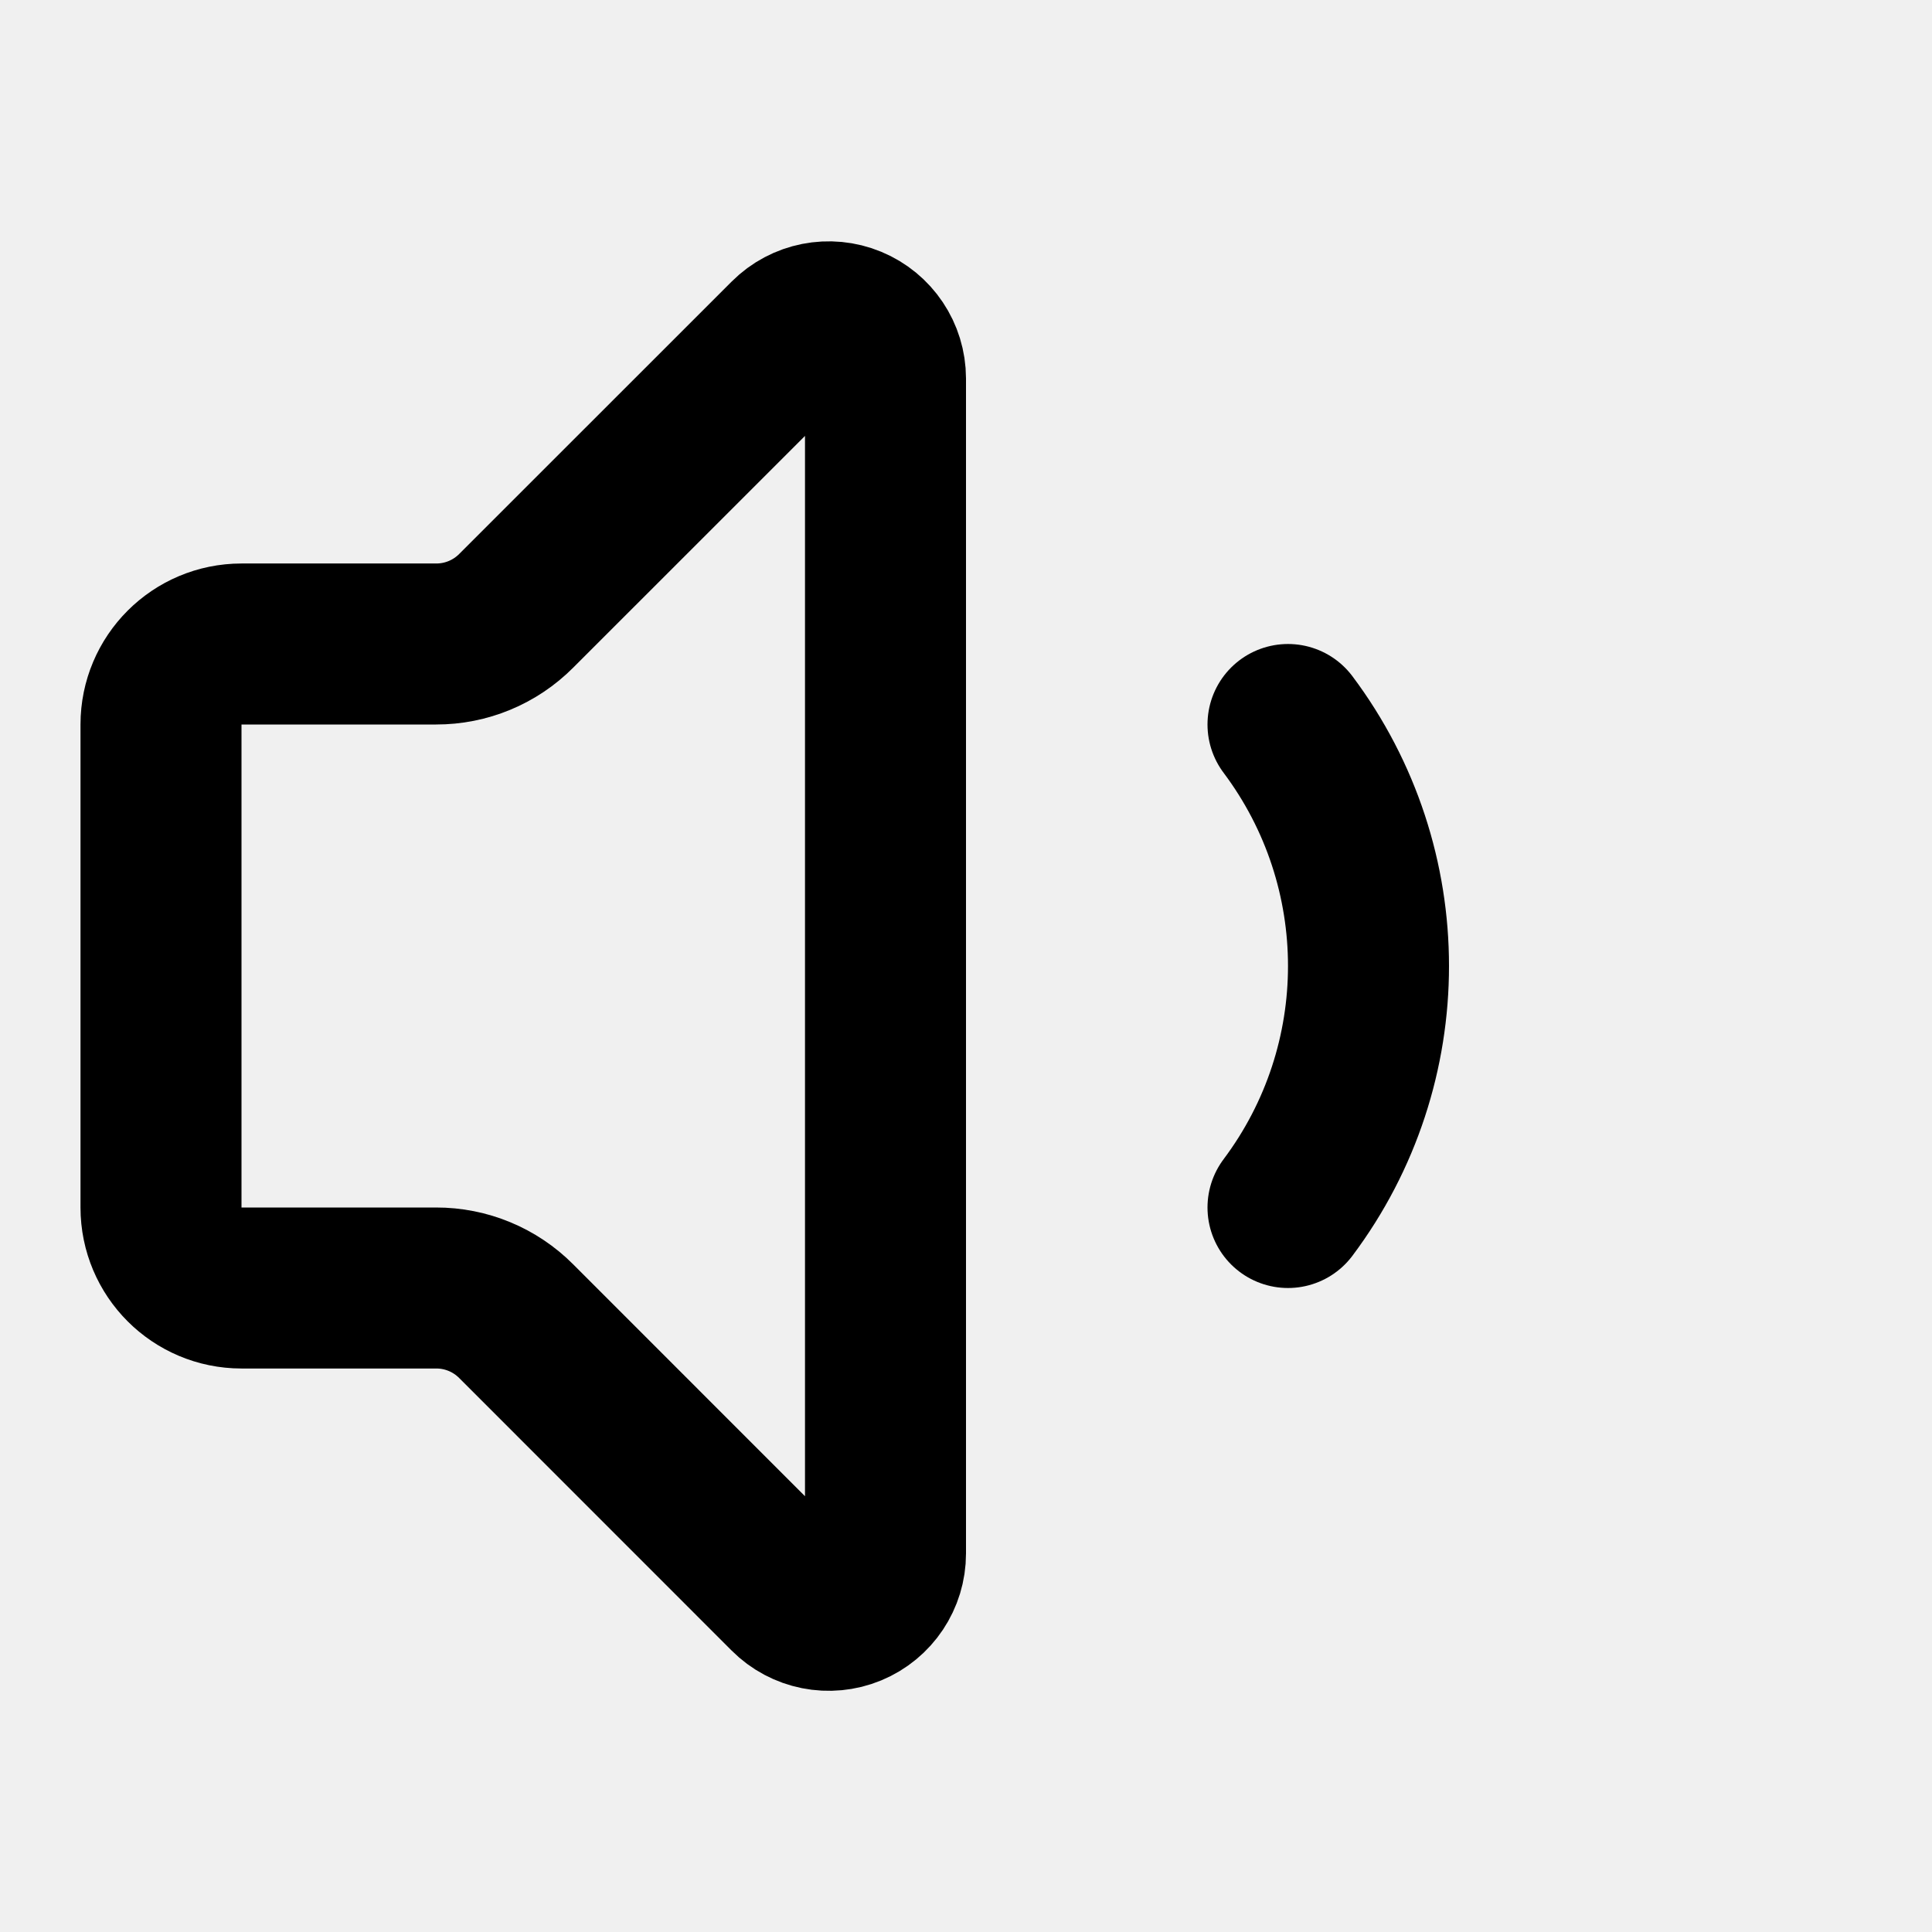
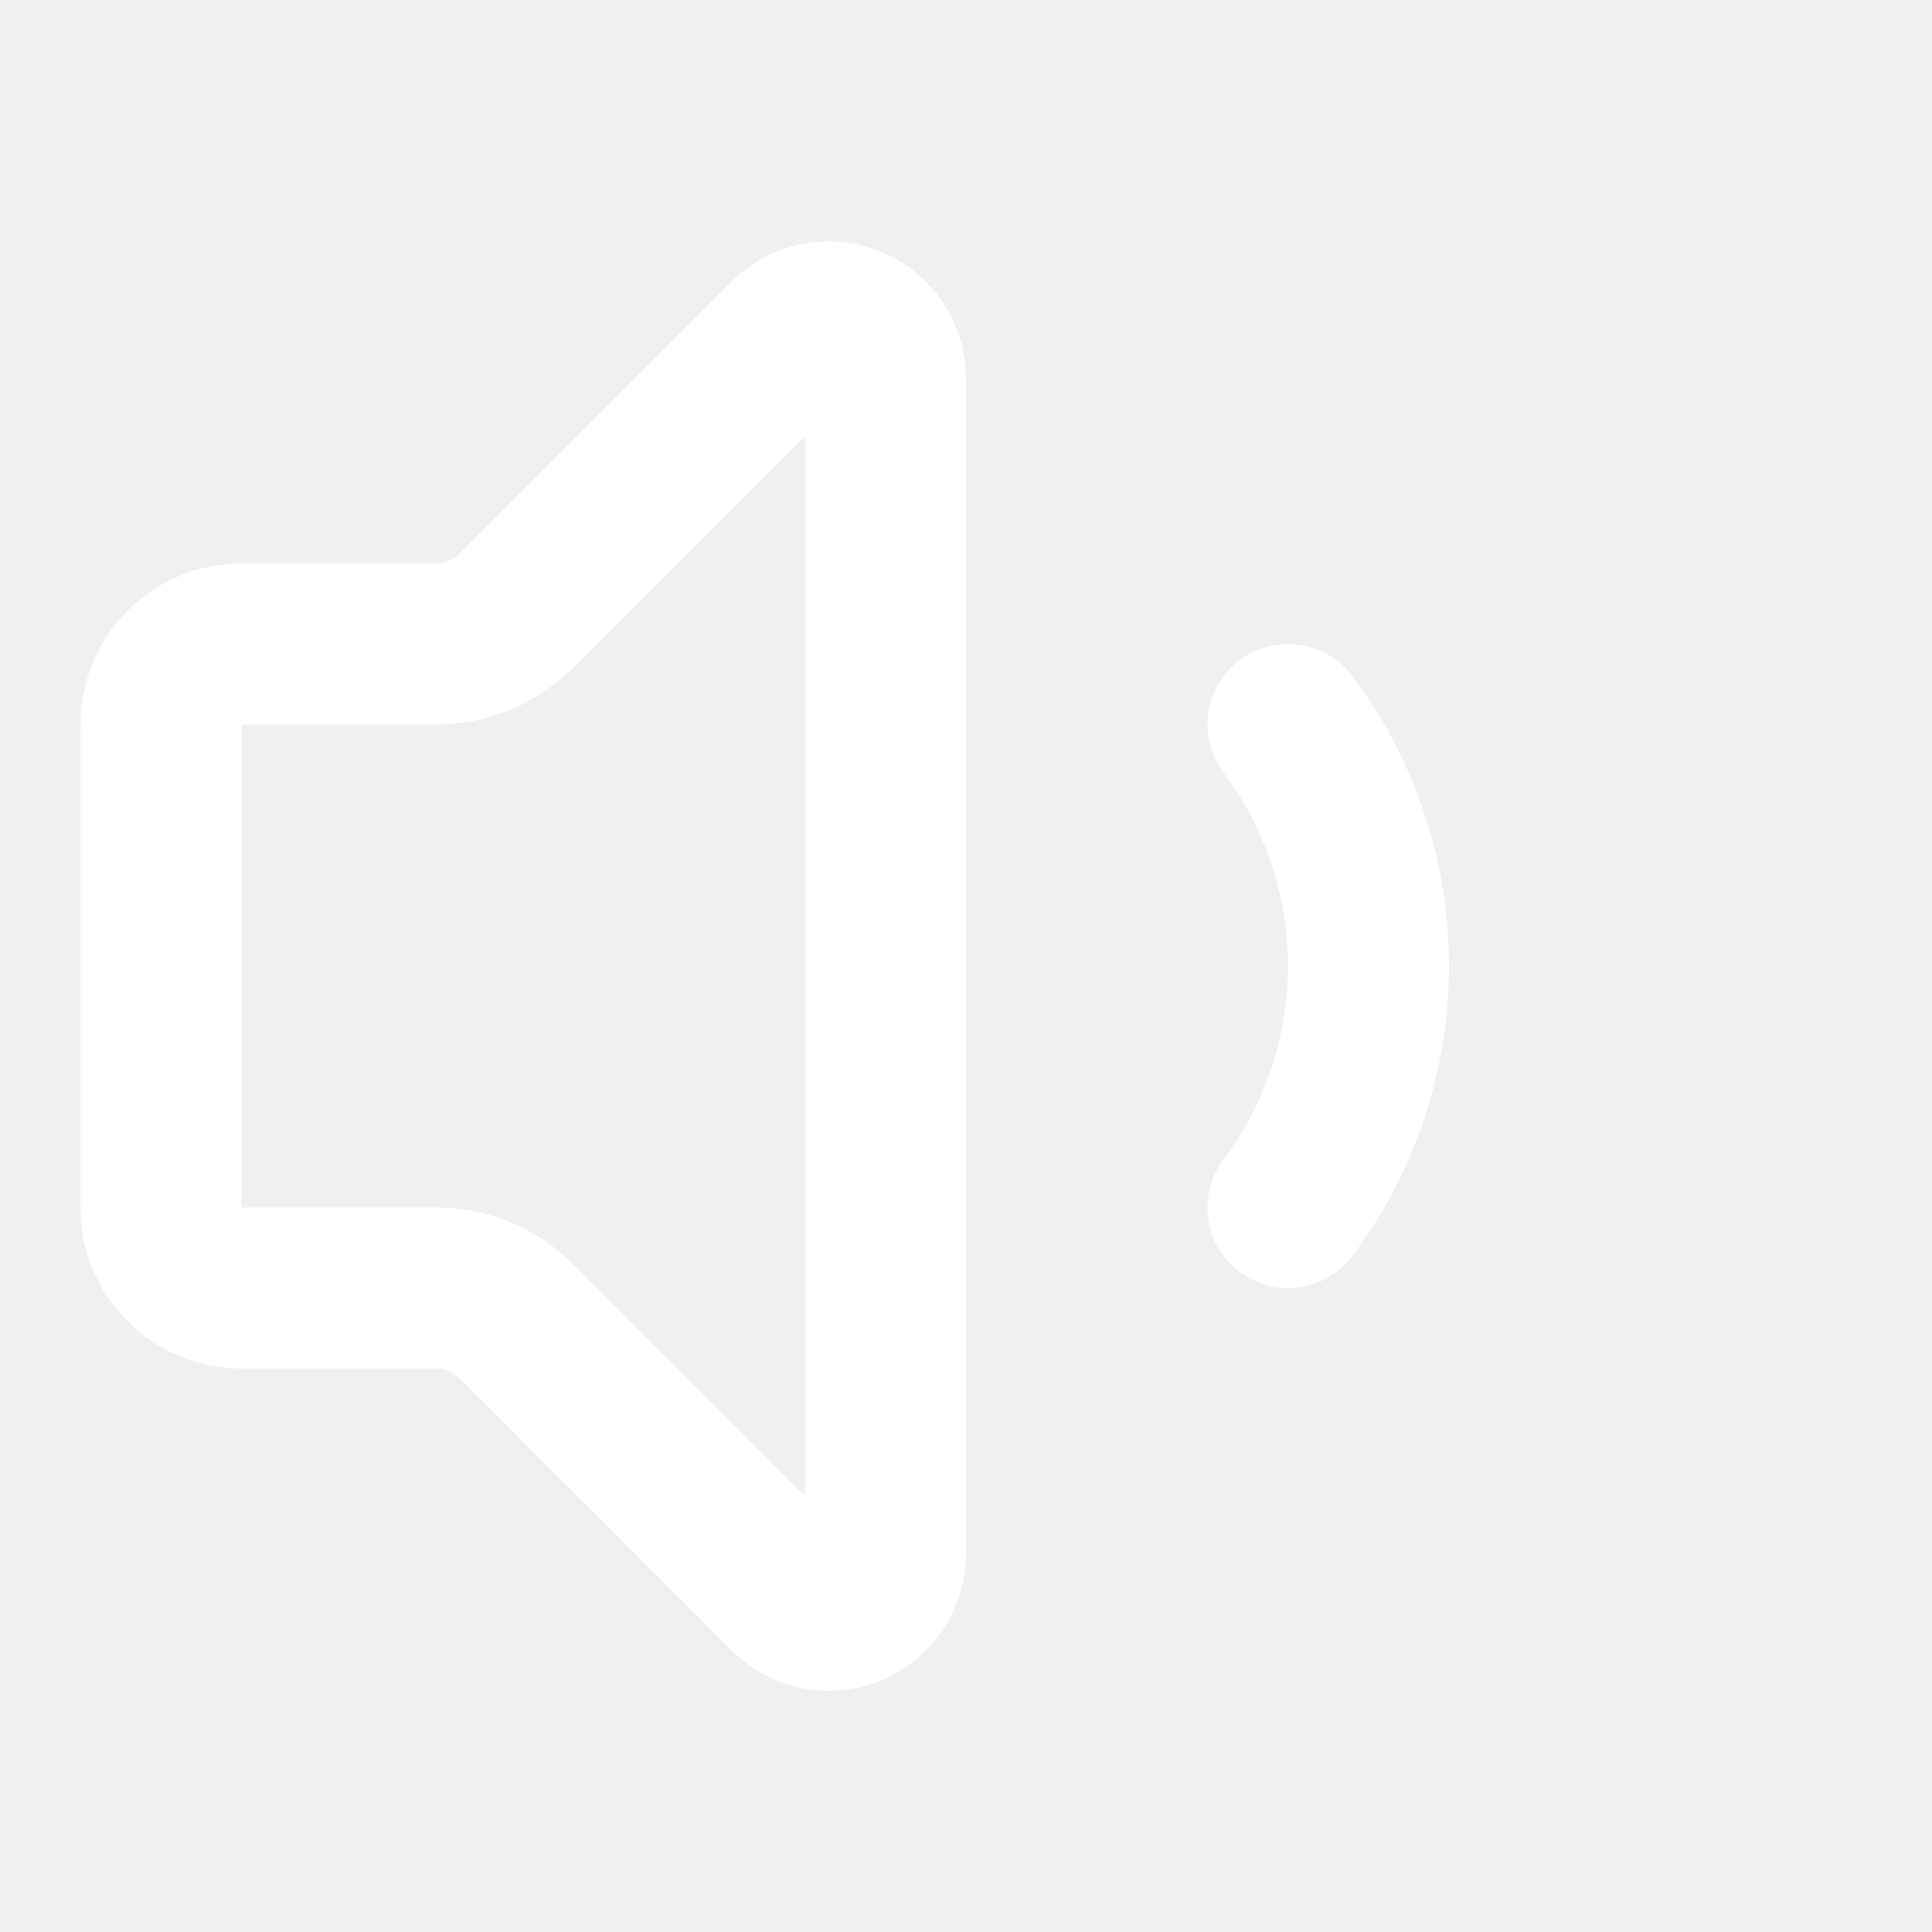
- <svg xmlns="http://www.w3.org/2000/svg" class="lucide lucide-volume-1" width="24" height="24" viewBox="0 0 24 24" fill="none" stroke="currentColor" stroke-width="2" stroke-linecap="round" stroke-linejoin="round">
+ <svg xmlns="http://www.w3.org/2000/svg" class="lucide lucide-volume-1" width="24" height="24" viewBox="0 0 24 24" fill="none" stroke="#ffffff" stroke-width="2" stroke-linecap="round" stroke-linejoin="round">
  <path d="M11 4.702a.705.705 0 0 0-1.203-.498L6.413 7.587A1.4 1.4 0 0 1 5.416 8H3a1 1 0 0 0-1 1v6a1 1 0 0 0 1 1h2.416a1.4 1.4 0 0 1 .997.413l3.383 3.384A.705.705 0 0 0 11 19.298z" />
  <path d="M16 9a5 5 0 0 1 0 6" />
</svg>
